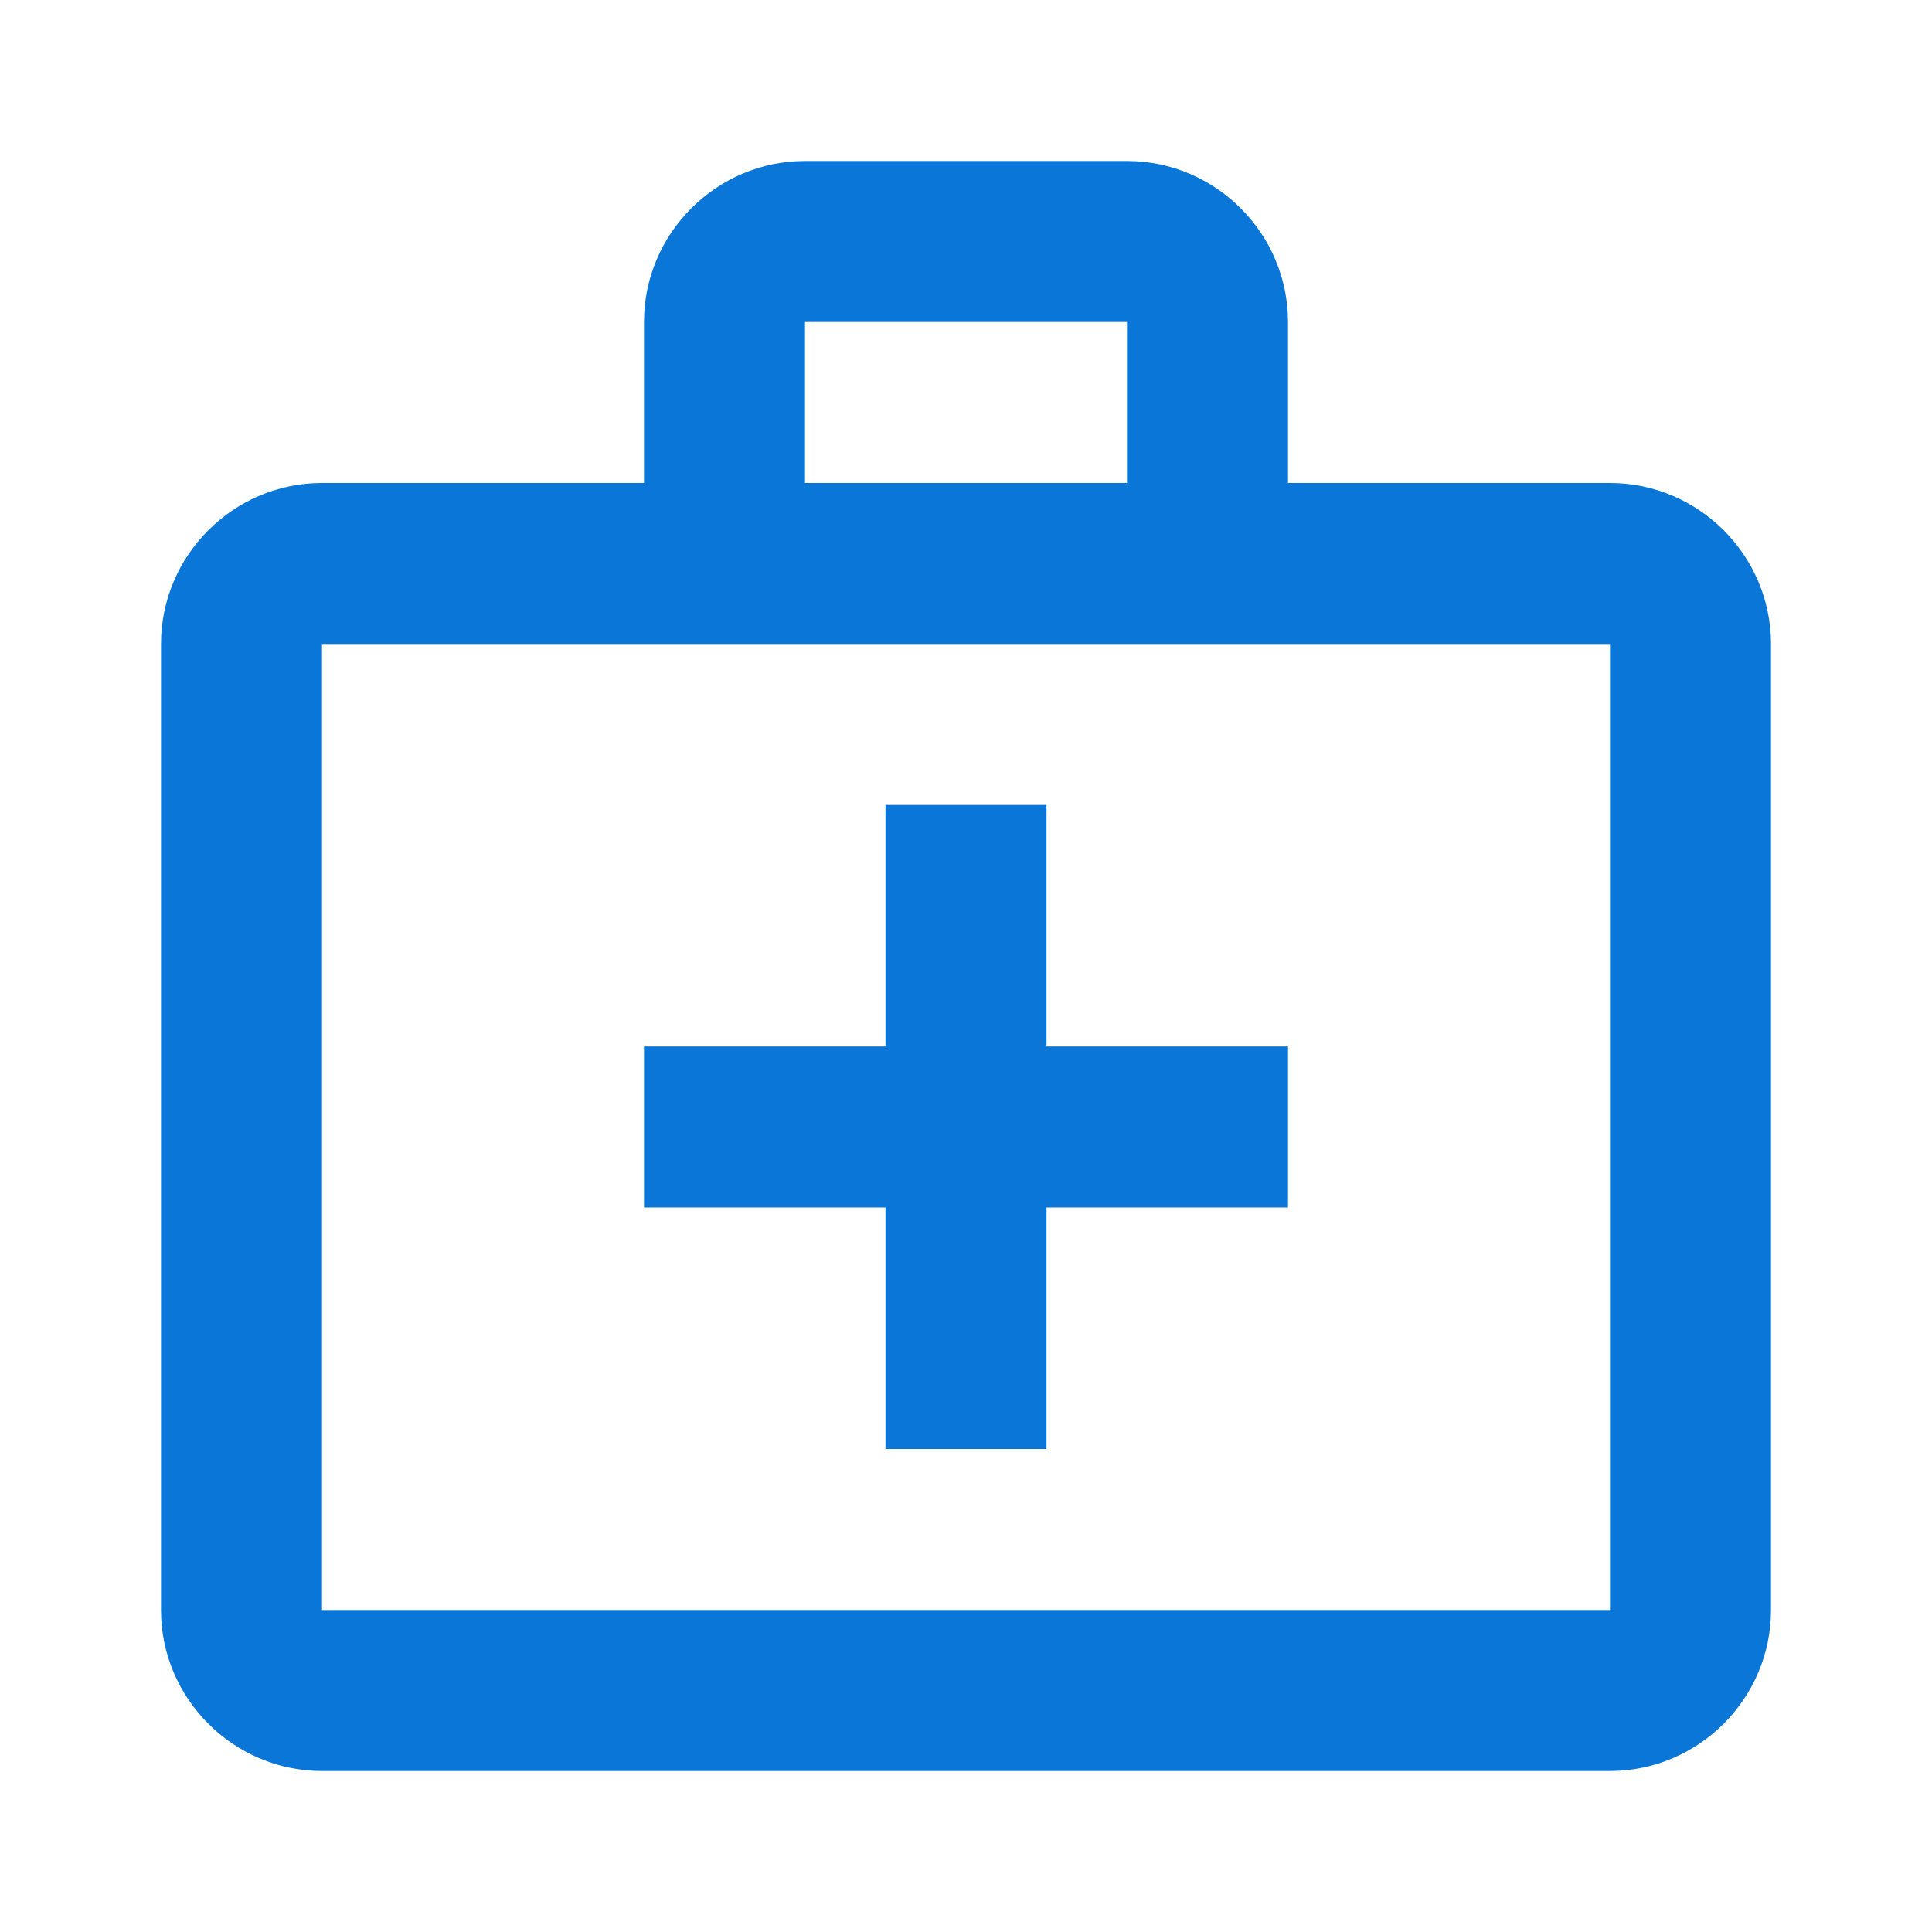
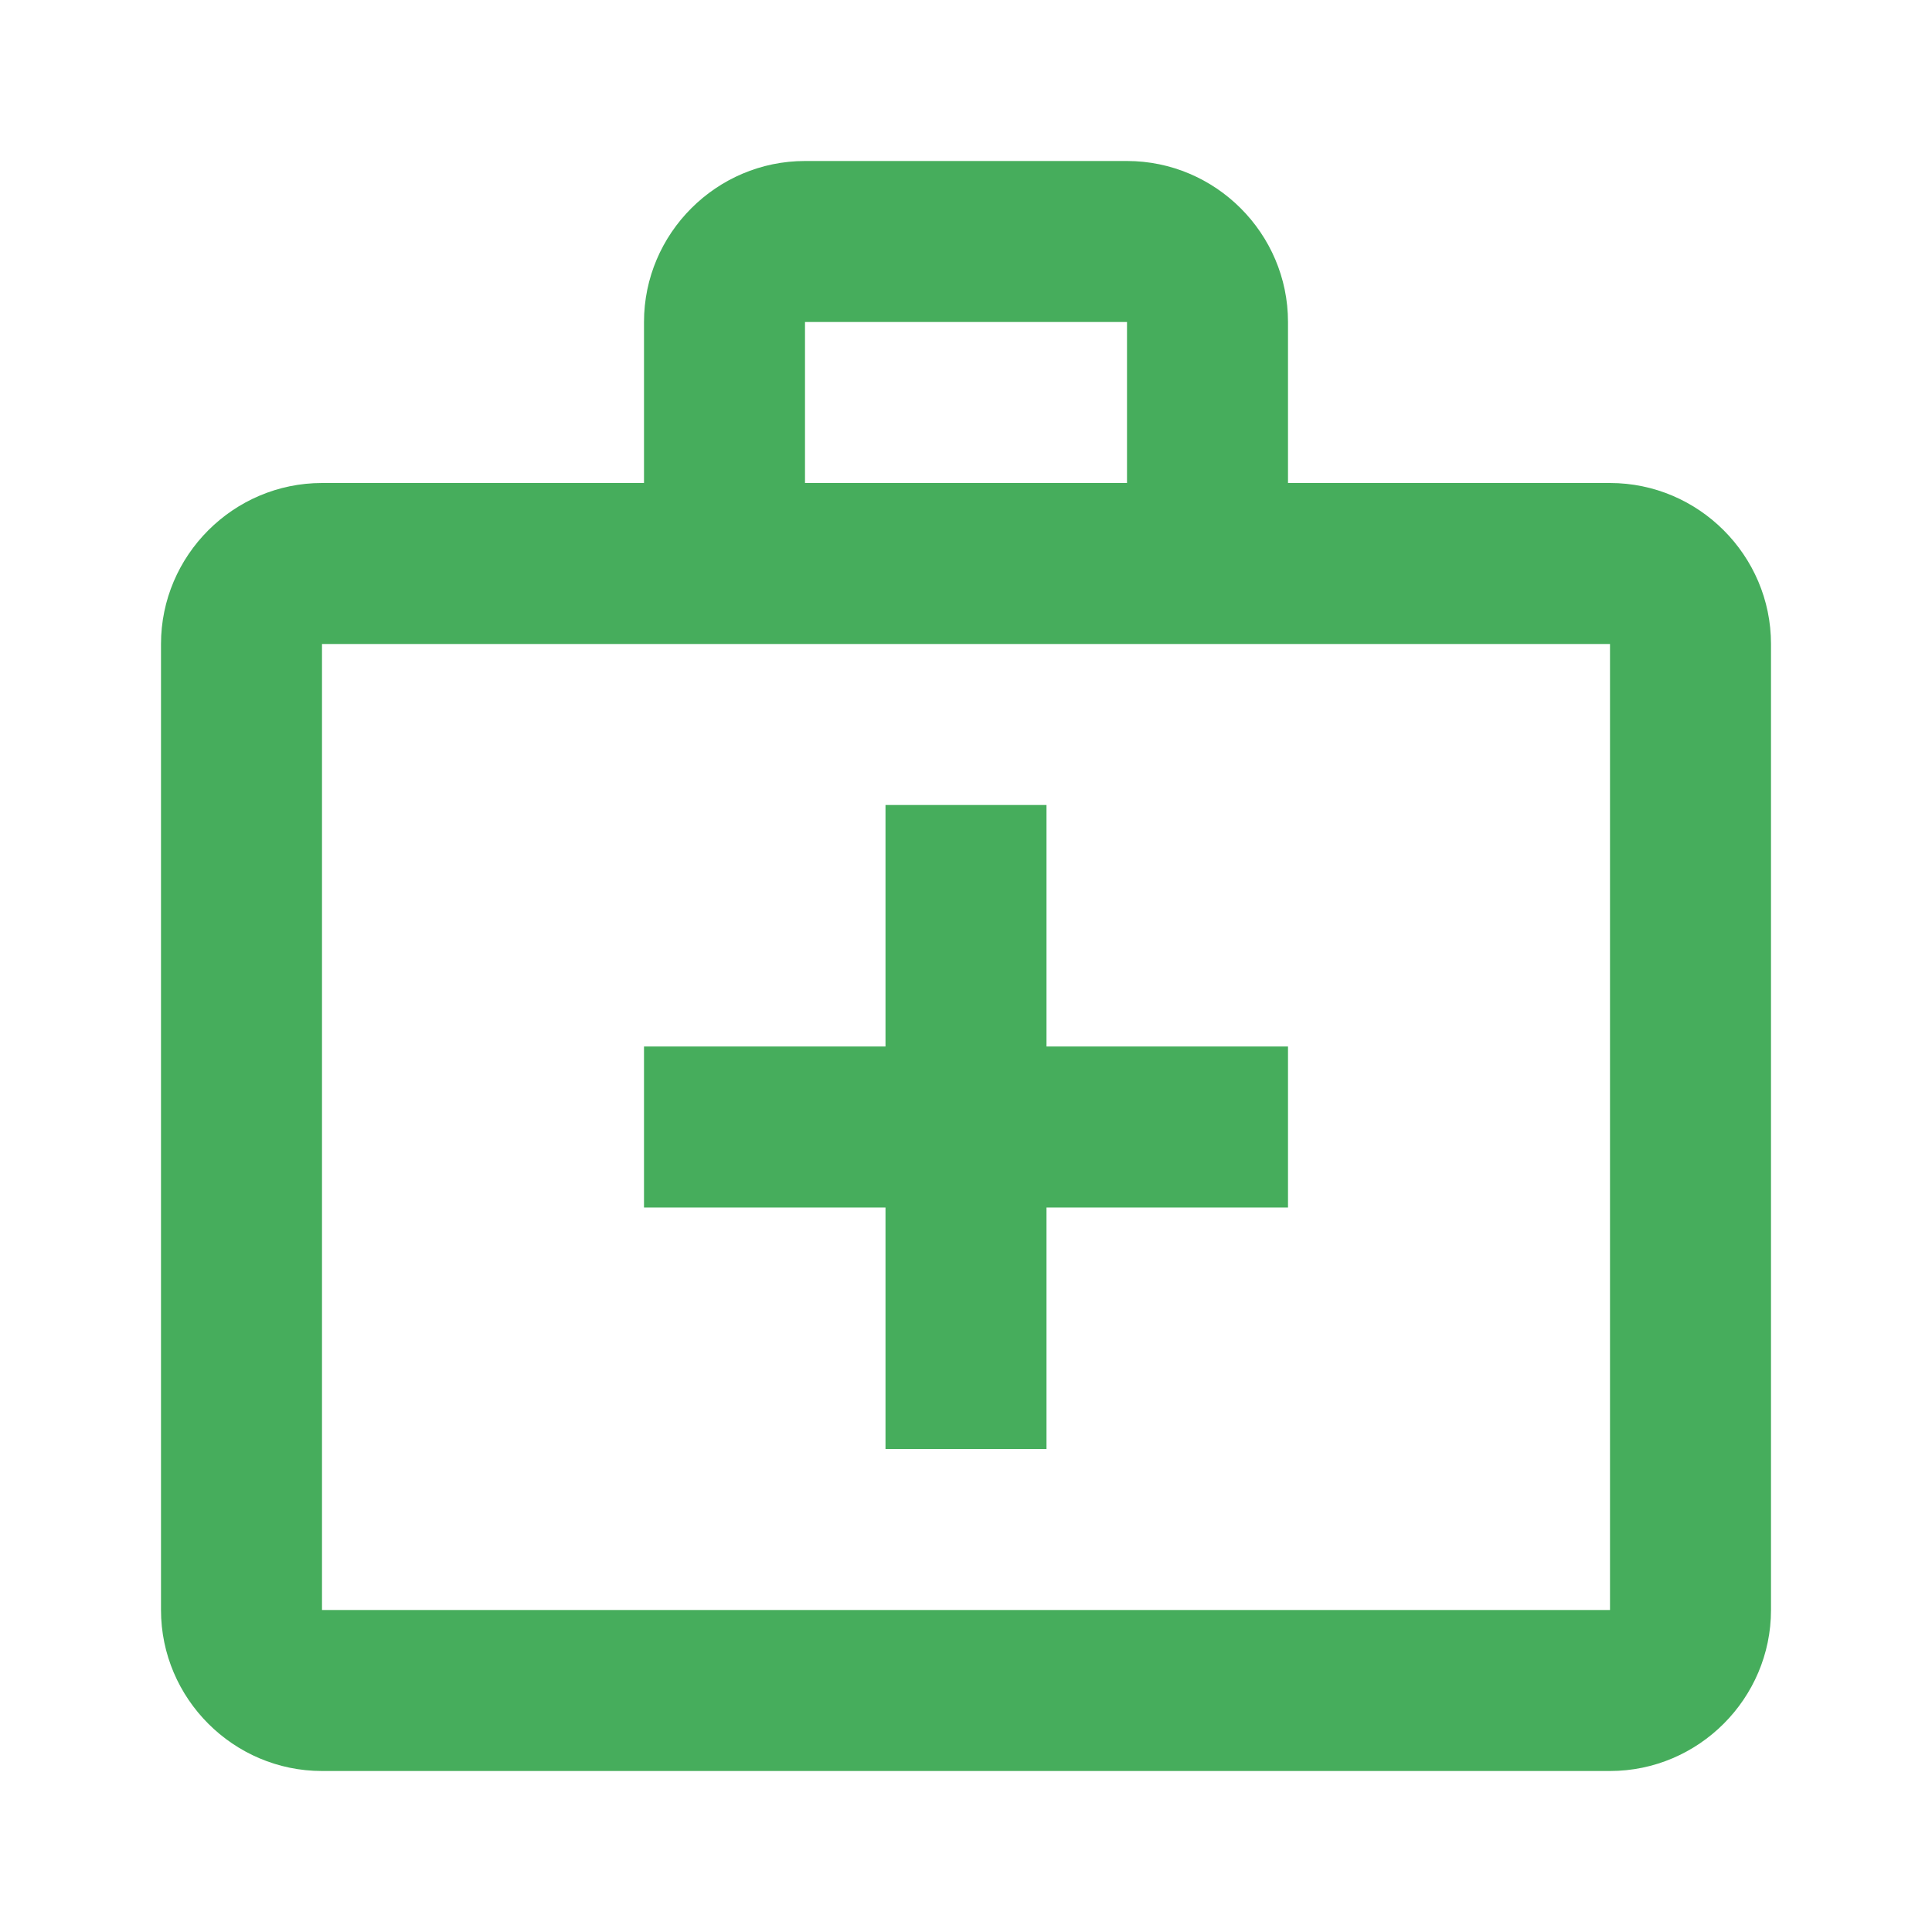
- <svg xmlns="http://www.w3.org/2000/svg" enable-background="new 0 0 24 24" height="24px" viewBox="0 0 24 24" width="24px" fill="#0A76D8">
+ <svg xmlns="http://www.w3.org/2000/svg" enable-background="new 0 0 24 24" height="24px" viewBox="0 0 24 24" width="24px" fill="#46ad5c">
  <g>
    <rect fill="none" height="24" width="24" />
  </g>
  <g>
    <g>
      <path d="M20,6h-4V4c0-1.1-0.9-2-2-2h-4C8.9,2,8,2.9,8,4v2H4C2.9,6,2,6.9,2,8v12c0,1.1,0.9,2,2,2h16c1.1,0,2-0.9,2-2V8 C22,6.9,21.1,6,20,6z M10,4h4v2h-4V4z M20,20H4V8h16V20z" />
      <polygon points="13,10 11,10 11,13 8,13 8,15 11,15 11,18 13,18 13,15 16,15 16,13 13,13" />
    </g>
  </g>
</svg>
